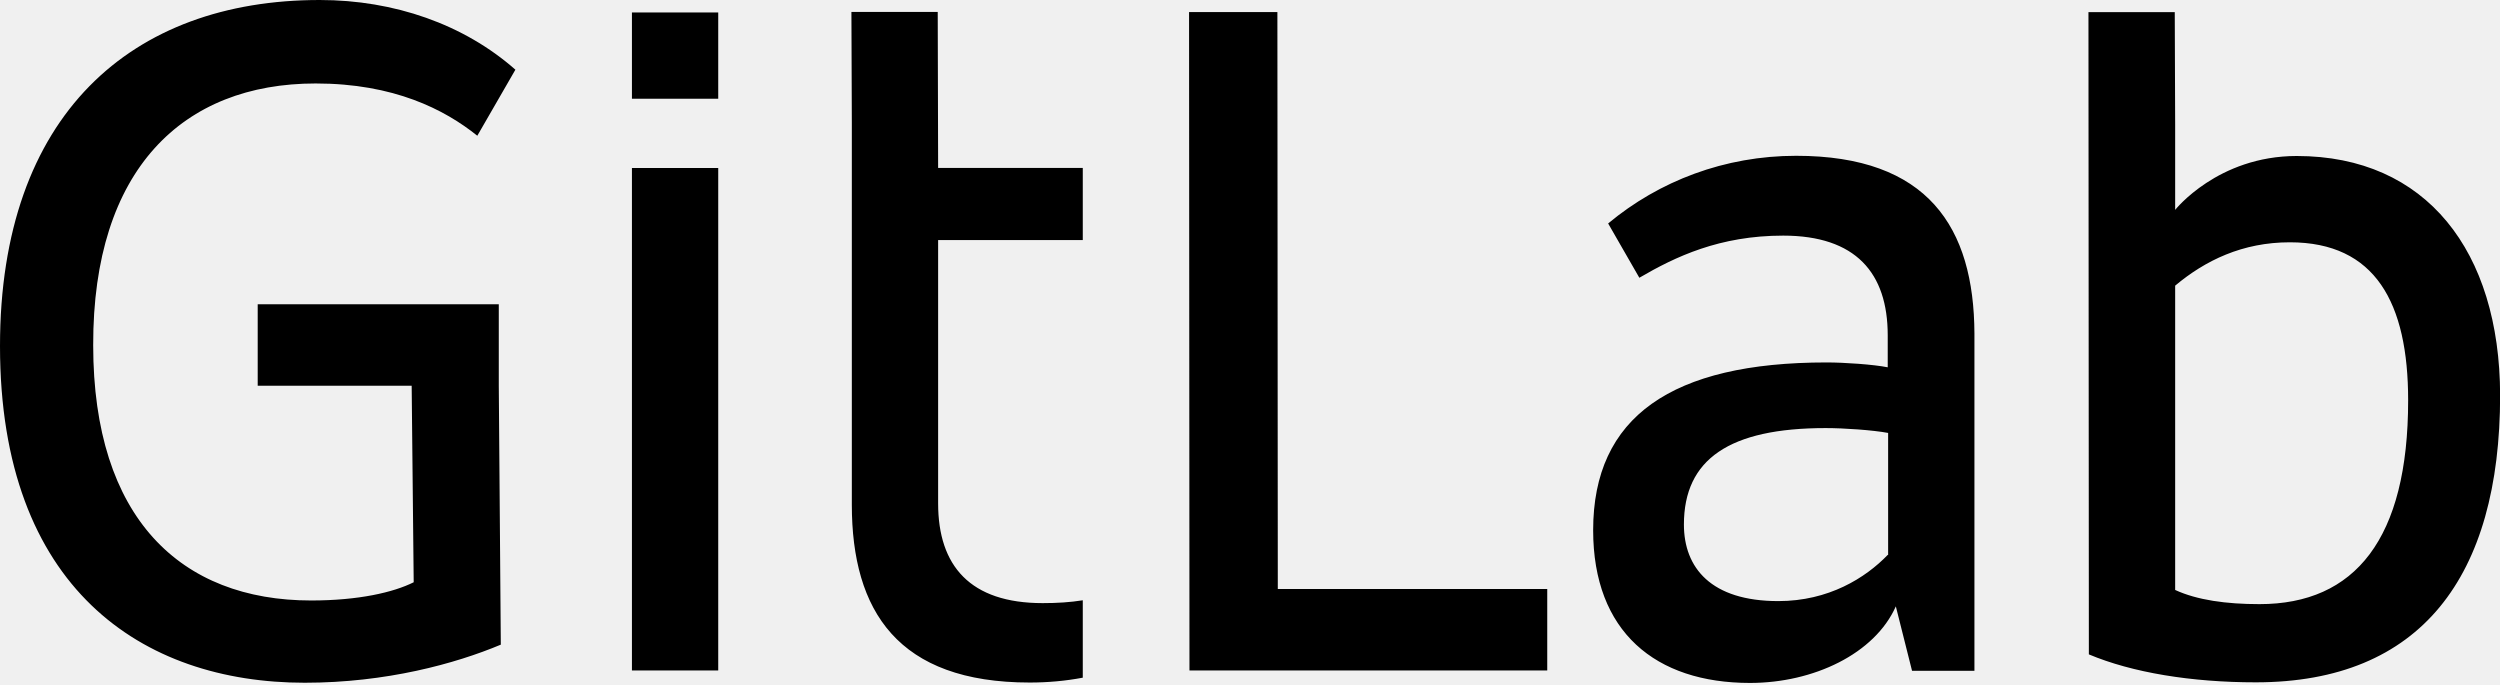
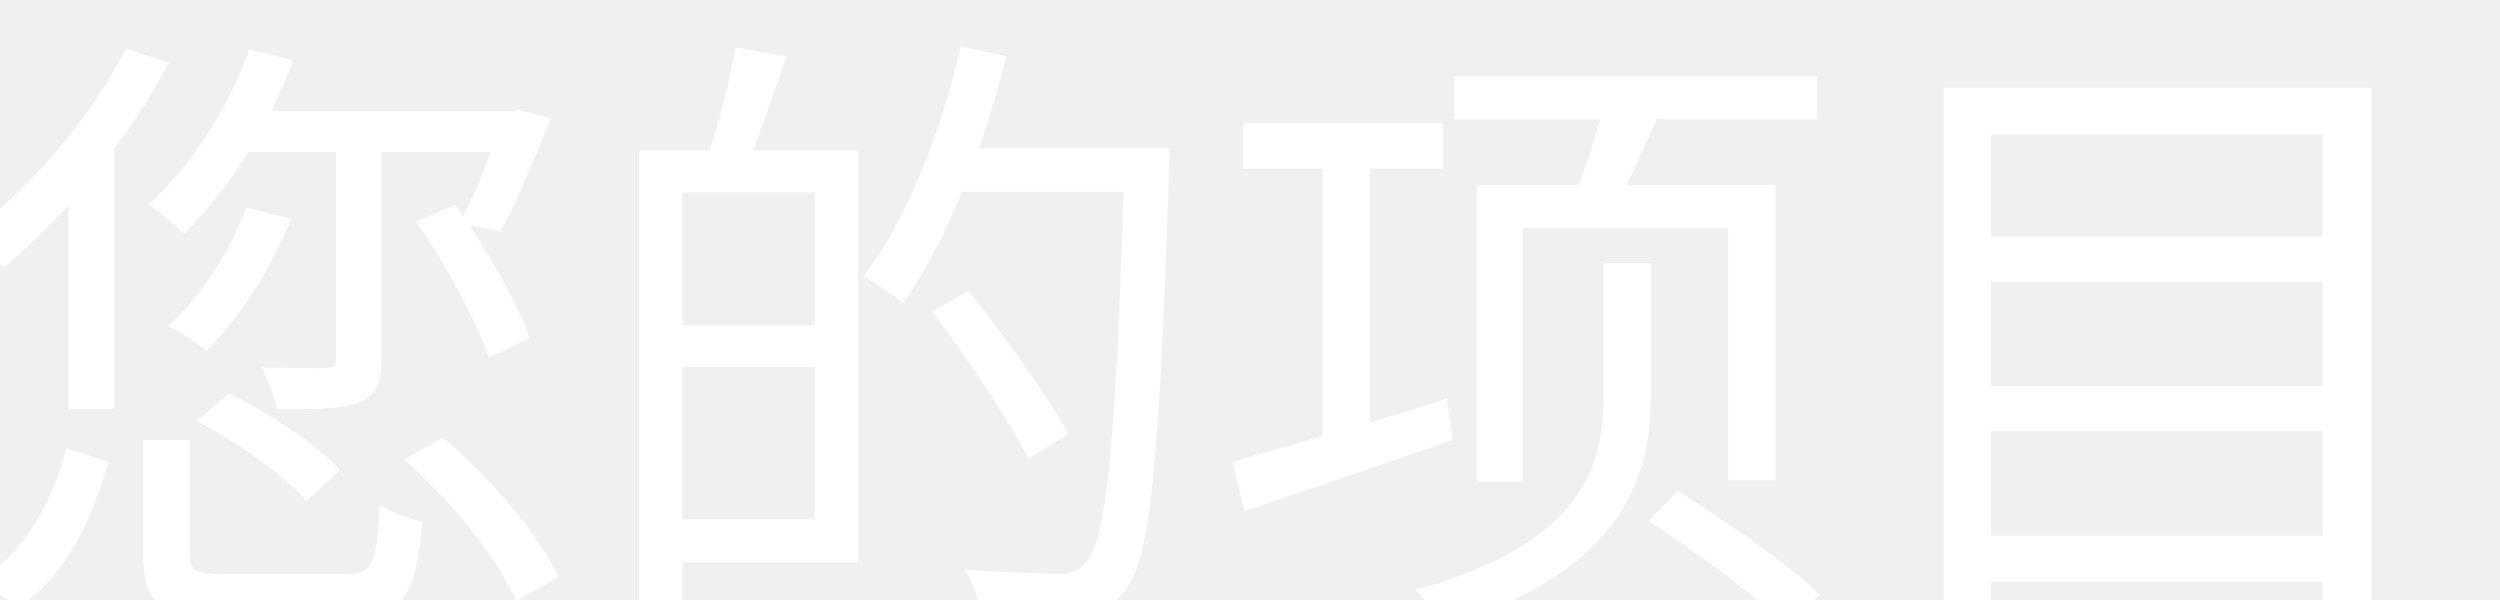
- <svg xmlns="http://www.w3.org/2000/svg" viewBox="0 0 617 169">
-   <path d="M315.26 2.97h-21.8l.1 162.5h88.3v-20.1h-66.5l-.1-142.4M465.89 136.95c-5.5 5.7-14.6 11.4-27 11.4-16.6 0-23.3-8.2-23.3-18.9 0-16.1 11.2-23.8 35-23.8 4.5 0 11.7.5 15.4 1.2v30.1h-.1m-22.6-98.5c-17.6 0-33.8 6.2-46.4 16.7l7.7 13.4c8.9-5.2 19.8-10.4 35.5-10.4 17.9 0 25.8 9.2 25.8 24.6v7.9c-3.5-.7-10.7-1.2-15.1-1.2-38.2 0-57.6 13.4-57.6 41.4 0 25.1 15.4 37.7 38.7 37.7 15.7 0 30.8-7.2 36-18.9l4 15.9h15.4v-83.2c-.1-26.3-11.5-43.9-44-43.9M557.63 149.1c-8.2 0-15.4-1-20.8-3.5V70.5c7.4-6.2 16.6-10.7 28.3-10.7 21.1 0 29.2 14.9 29.2 39 0 34.2-13.1 50.3-36.7 50.3m9.2-110.6c-19.5 0-30 13.3-30 13.3v-21l-.1-27.8h-21.3l.1 158.5c10.7 4.5 25.3 6.9 41.2 6.9 40.7 0 60.3-26 60.3-70.9-.1-35.5-18.2-59-50.2-59M77.9 20.6c19.3 0 31.8 6.4 39.9 12.9l9.4-16.3C114.5 6 97.3 0 78.9 0 32.5 0 0 28.3 0 85.4c0 59.8 35.1 83.1 75.2 83.1 20.1 0 37.2-4.7 48.4-9.4l-.5-63.9V75.1H63.6v20.1h38l.5 48.5c-5 2.5-13.6 4.5-25.3 4.5-32.2 0-53.8-20.3-53.8-63-.1-43.5 22.2-64.6 54.9-64.6M231.43 2.95h-21.3l.1 27.3v94.3c0 26.3 11.4 43.9 43.9 43.9 4.5 0 8.9-.4 13.1-1.2v-19.1c-3.1.5-6.4.7-9.9.7-17.9 0-25.8-9.2-25.8-24.6v-65h35.7v-17.8h-35.7l-.1-38.5M155.96 165.47h21.3v-124h-21.3v124M155.96 24.37h21.3V3.07h-21.3v21.3" />
+ <svg xmlns="http://www.w3.org/2000/svg" width="200" height="48" viewBox="5 5 260 5">
+   <defs>
+     <style>
+       .cls-1 {
+         font-size: 60px;
+         fill: #ffffff;
+         text-anchor: middle;
+         font-family: HeitiCSEG-Medium-GB;
+       }
+     </style>
+   </defs>
+   <text id="您的项目" class="cls-1" transform="translate(131.278 36.412) scale(1.092)">
+     <tspan x="0">您的项目</tspan>
+   </text>
</svg>
